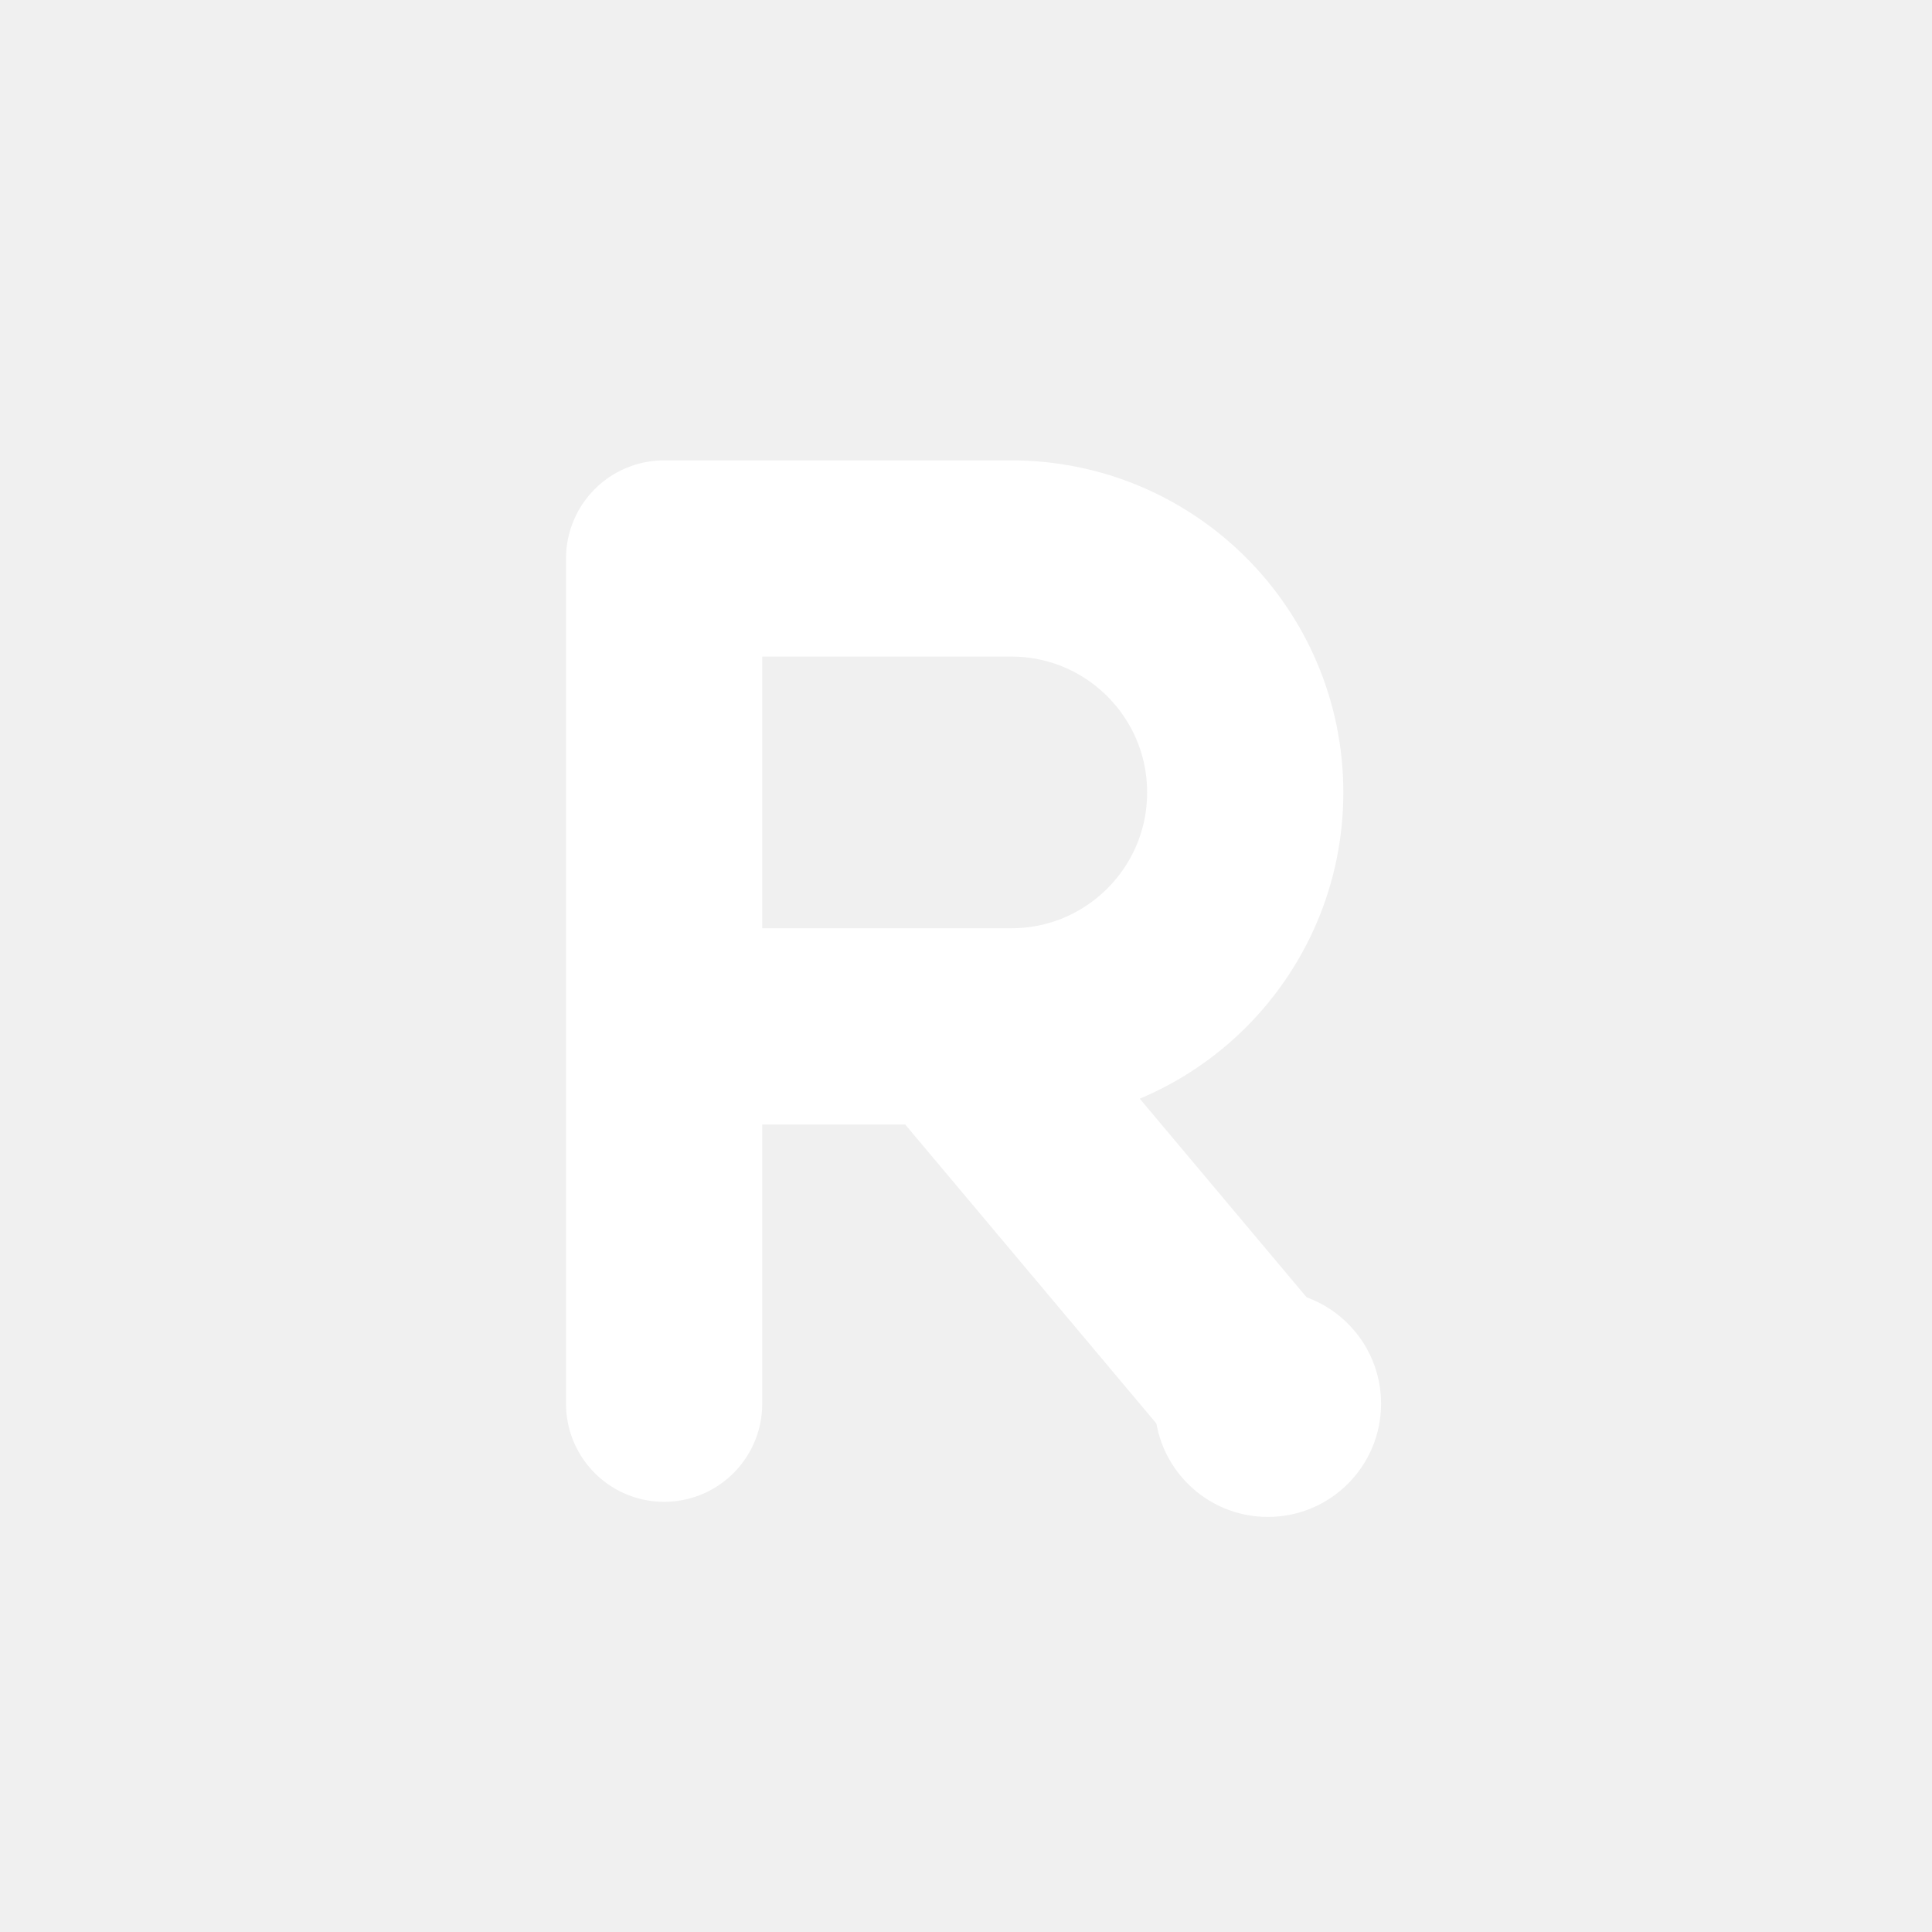
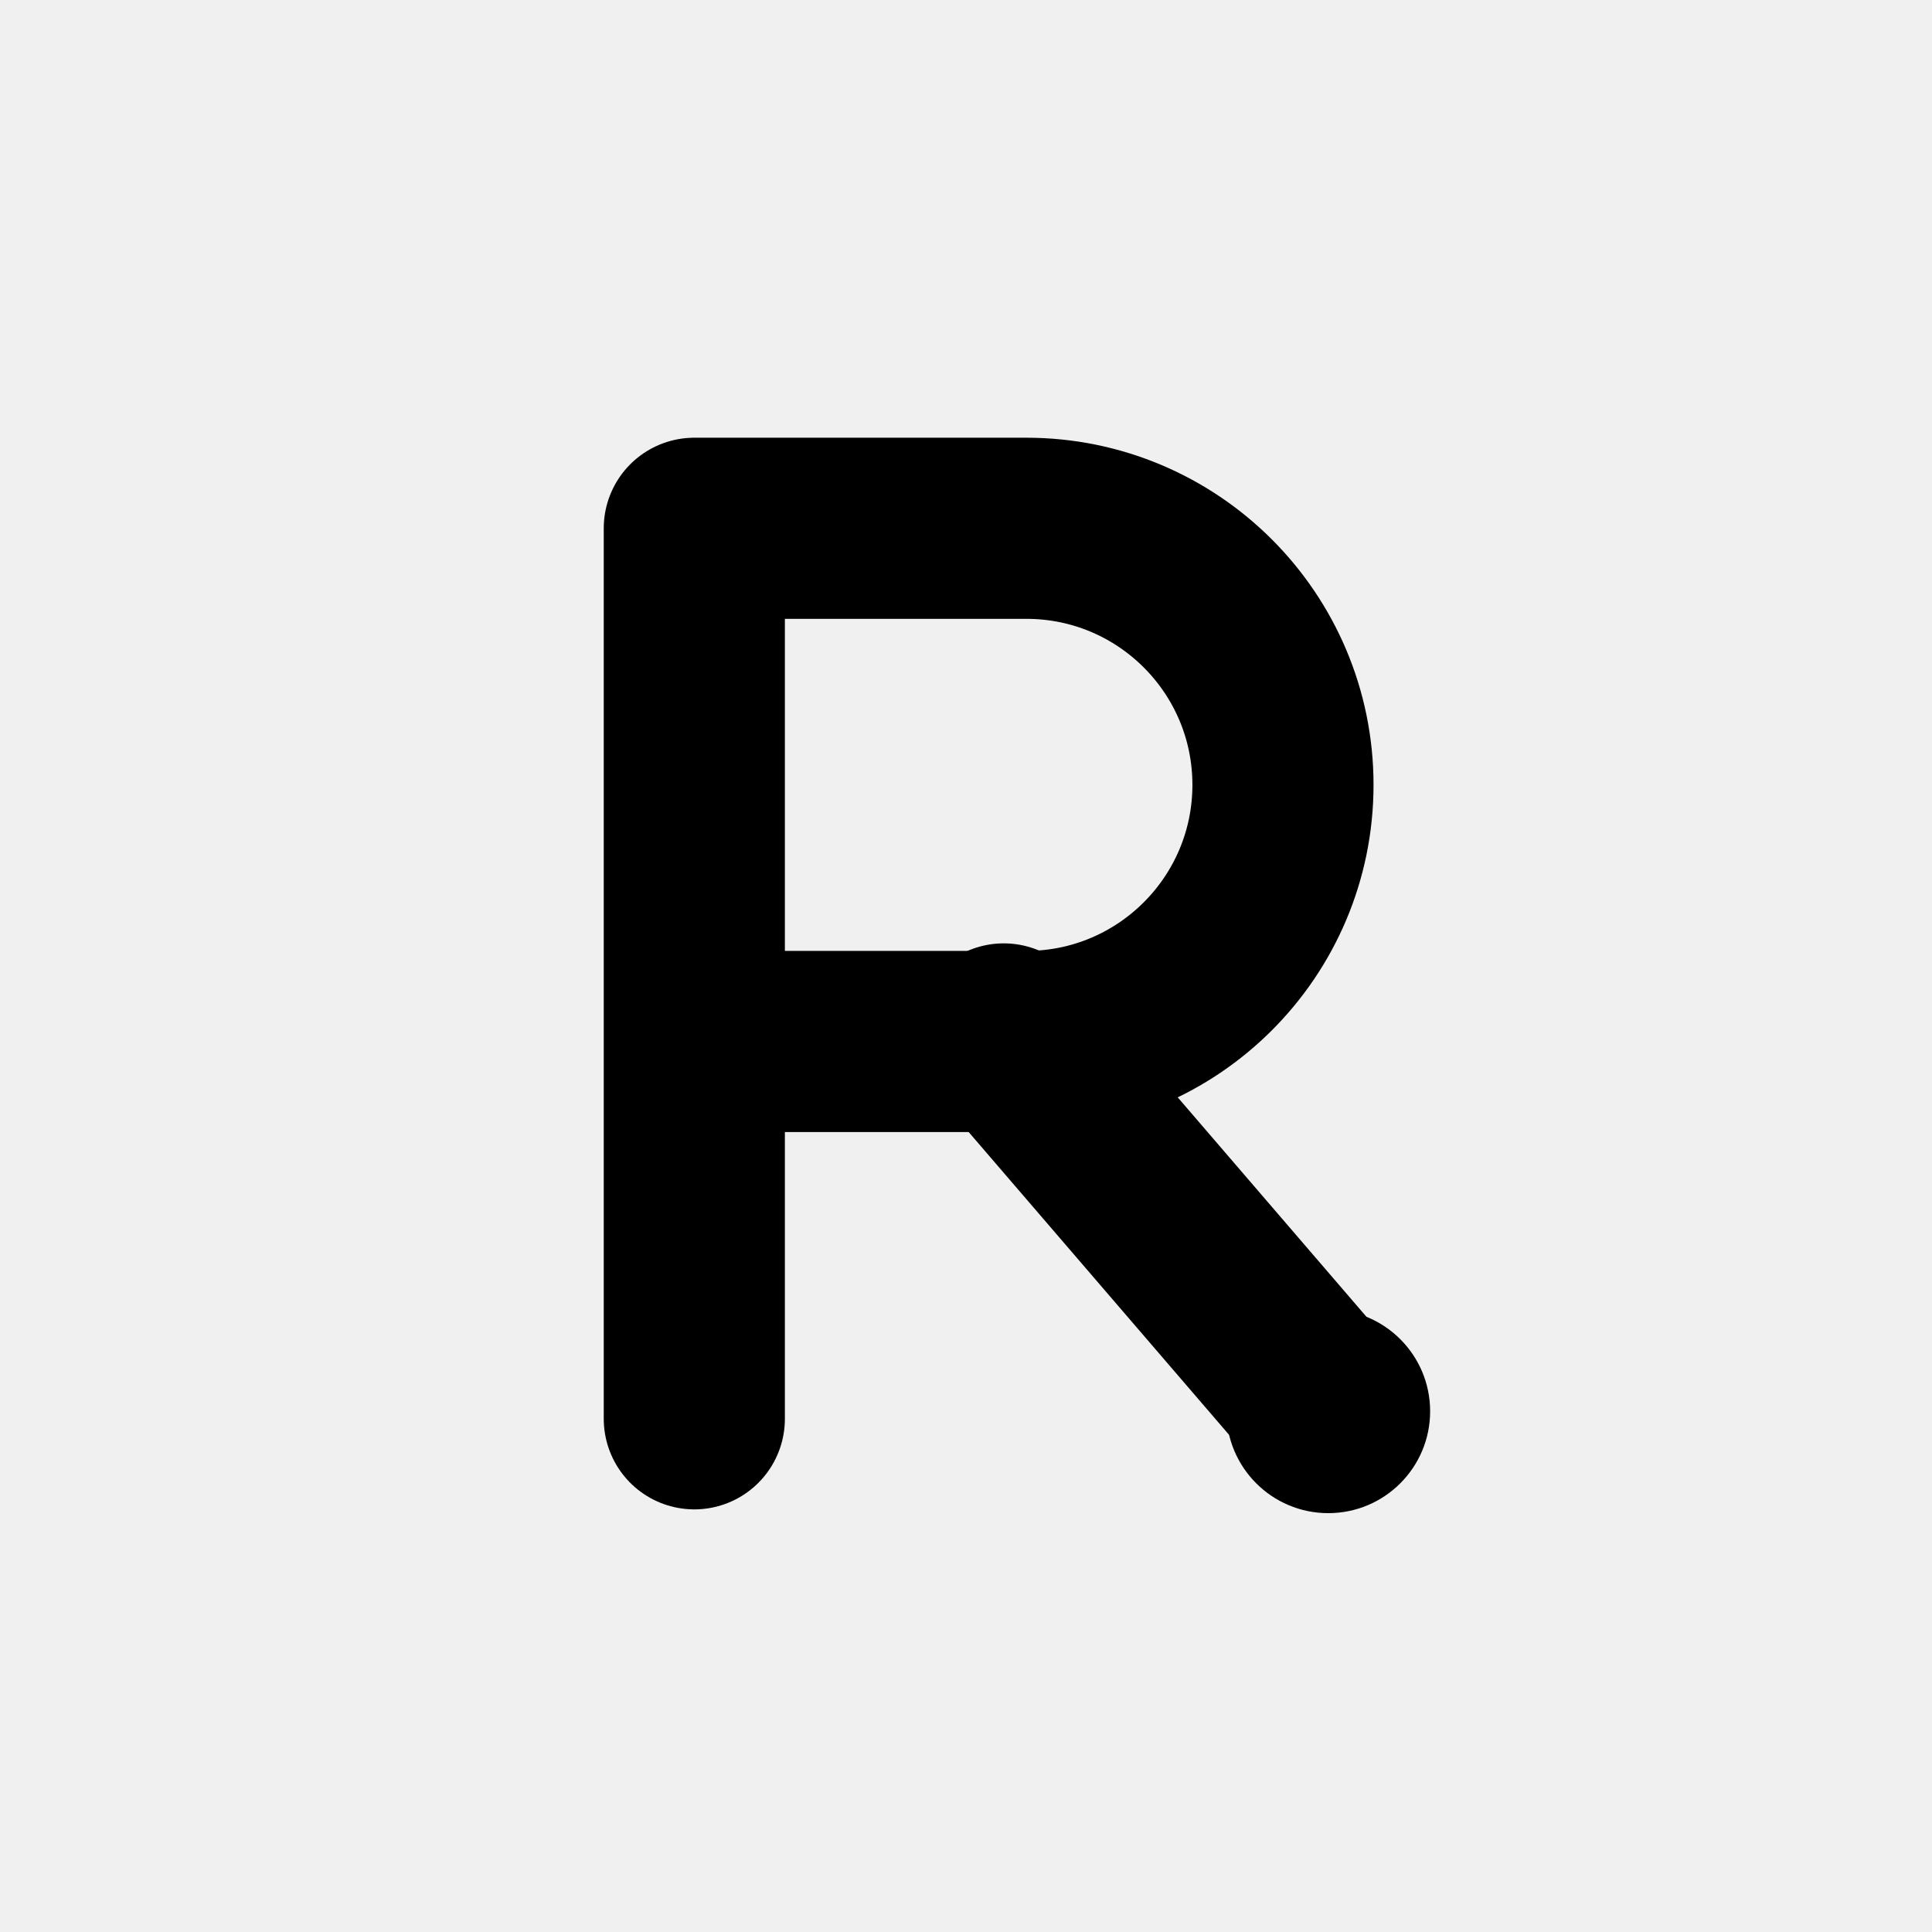
<svg xmlns="http://www.w3.org/2000/svg" viewBox="0 0 512 512" width="512" height="512" role="img" aria-label="RoyceAI">
-   <path d="M 176 372 L 176 148 L 268 148 A 62 62 0 0 1 268 272 L 198 272 M 252 272 L 336 372" fill="none" stroke="#ffffff" stroke-width="52" stroke-linecap="round" stroke-linejoin="round" />
-   <circle cx="336" cy="372" r="30" fill="#ffffff" />
+   <path d="M 184 376 L 184 140 L 272 140 A 68 68 0 0 1 272 276 L 208 276" fill="none" stroke="currentColor" stroke-width="48" stroke-linecap="round" stroke-linejoin="round" />
+   <path d="M 266 274 L 352 374" fill="none" stroke="currentColor" stroke-width="48" stroke-linecap="round" stroke-linejoin="round" />
+   <circle cx="352" cy="374" r="27" fill="currentColor" />
</svg>
